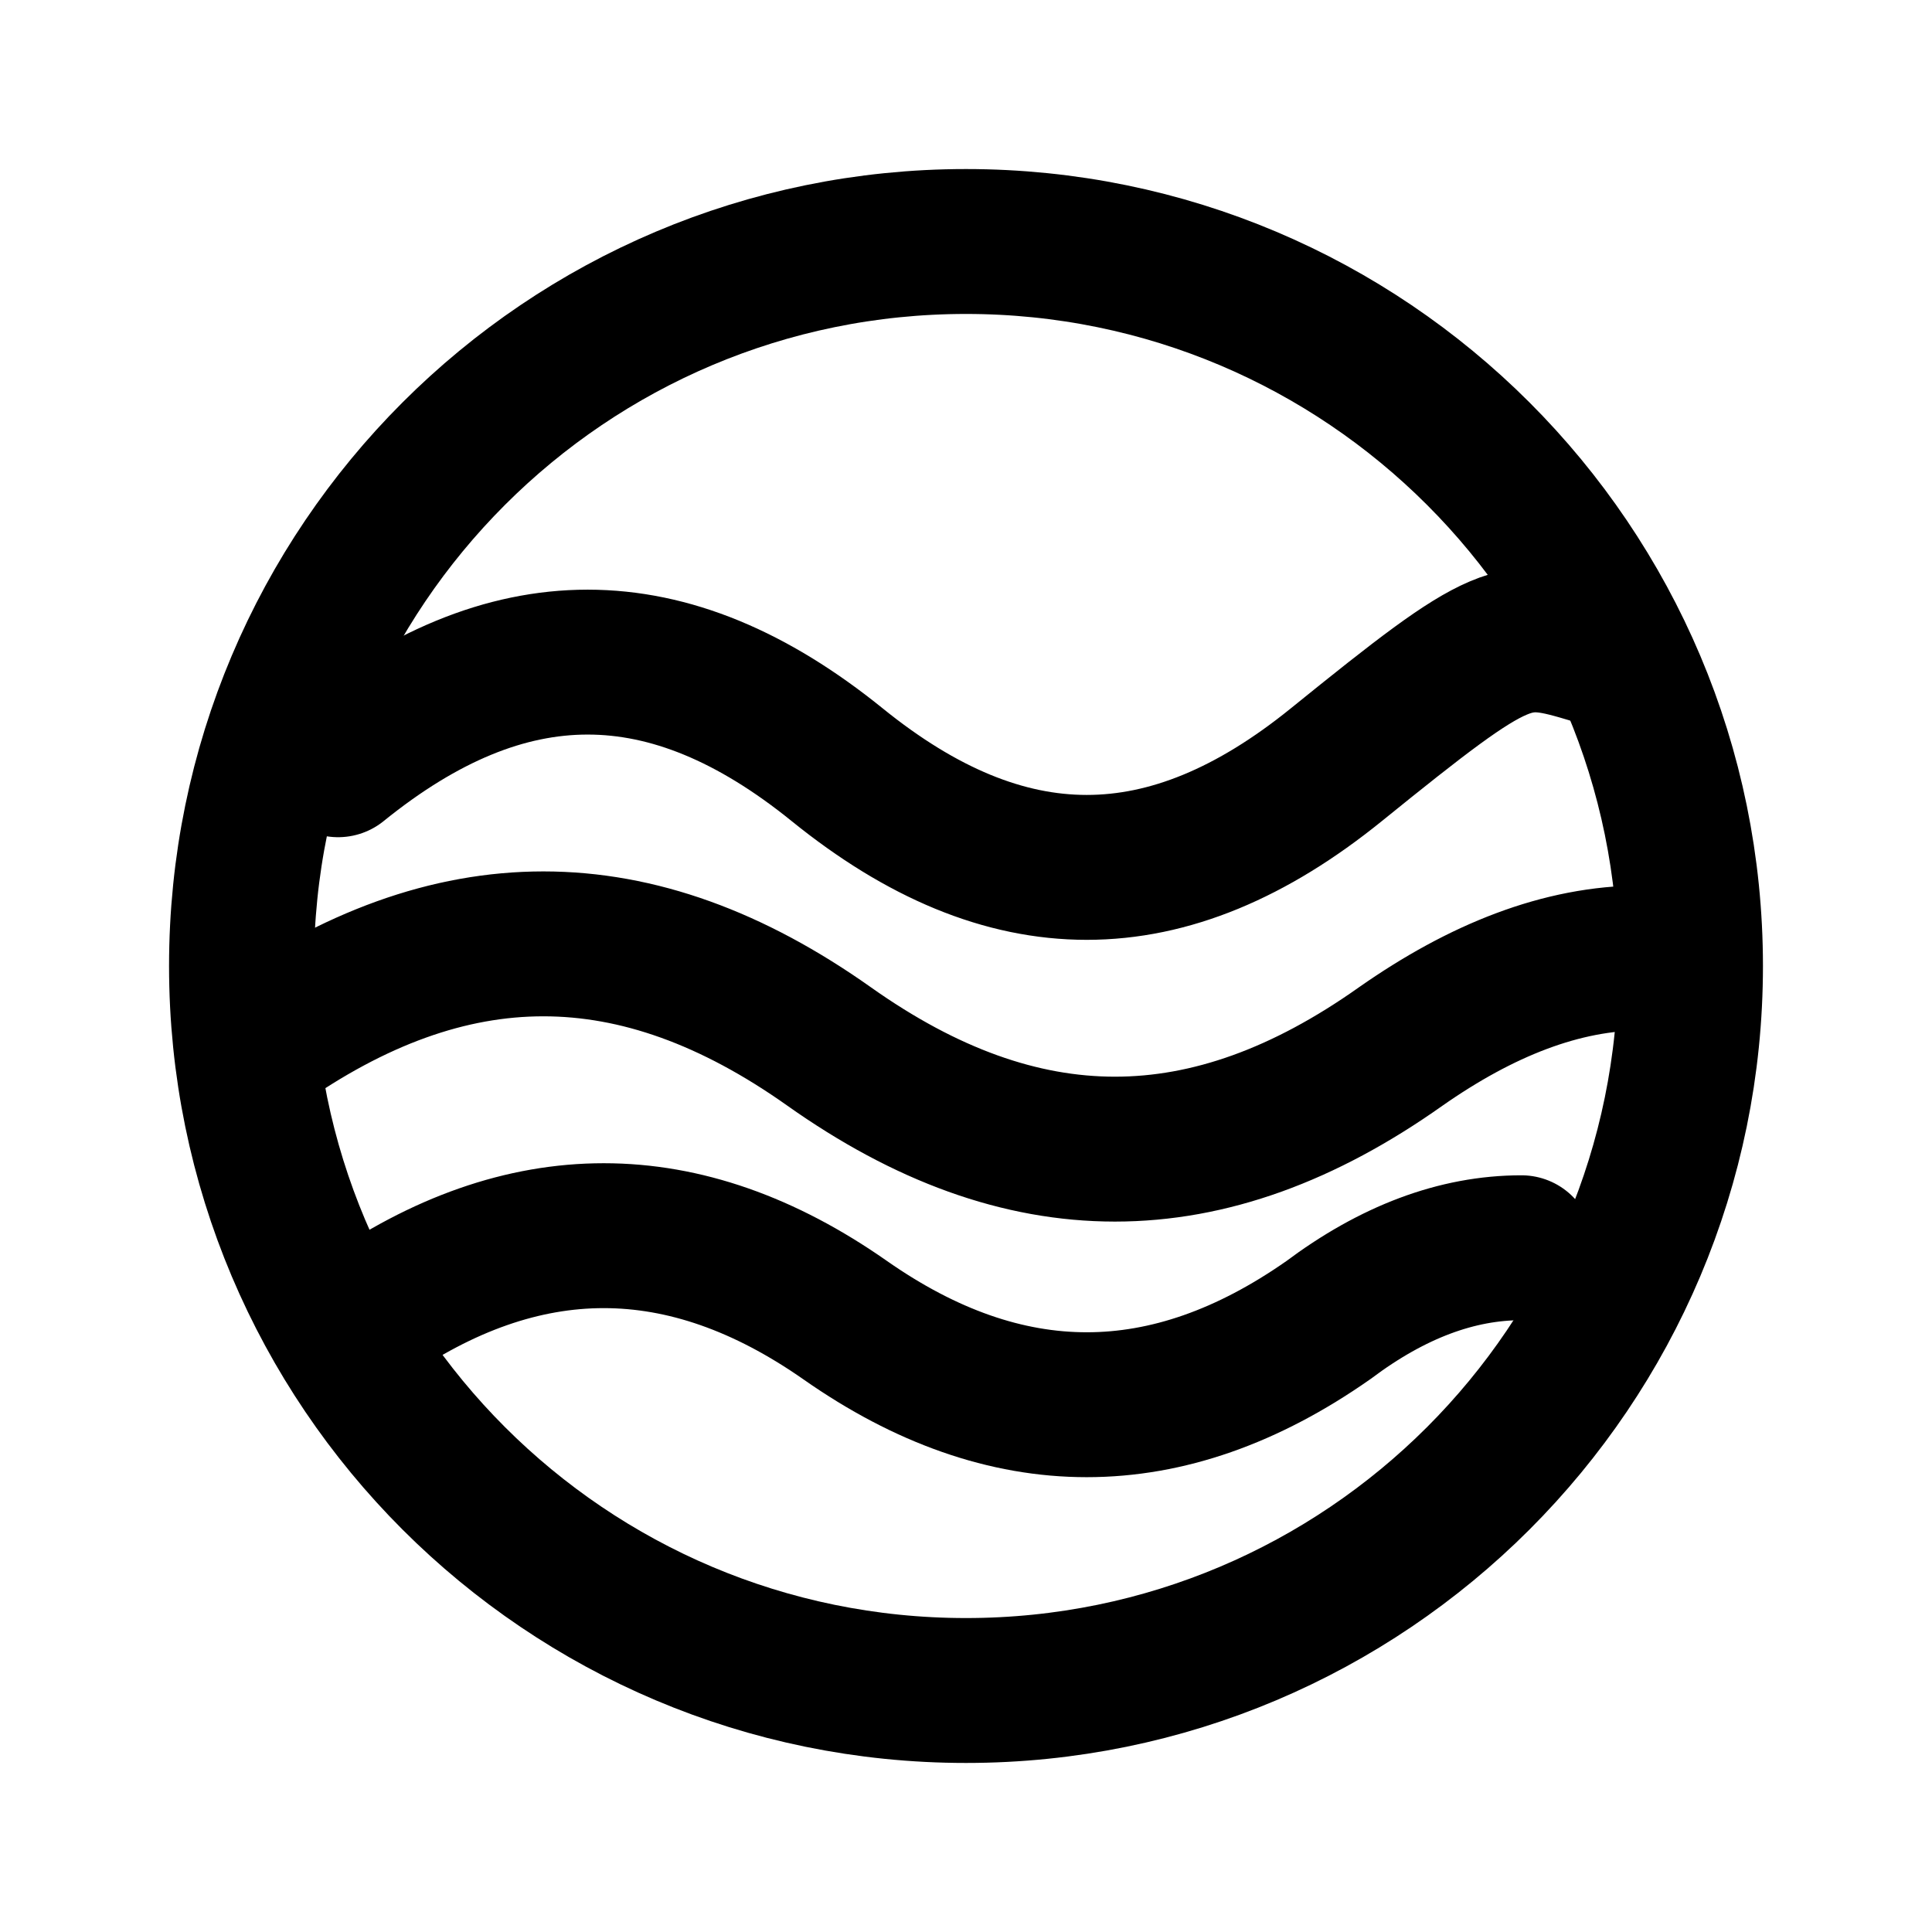
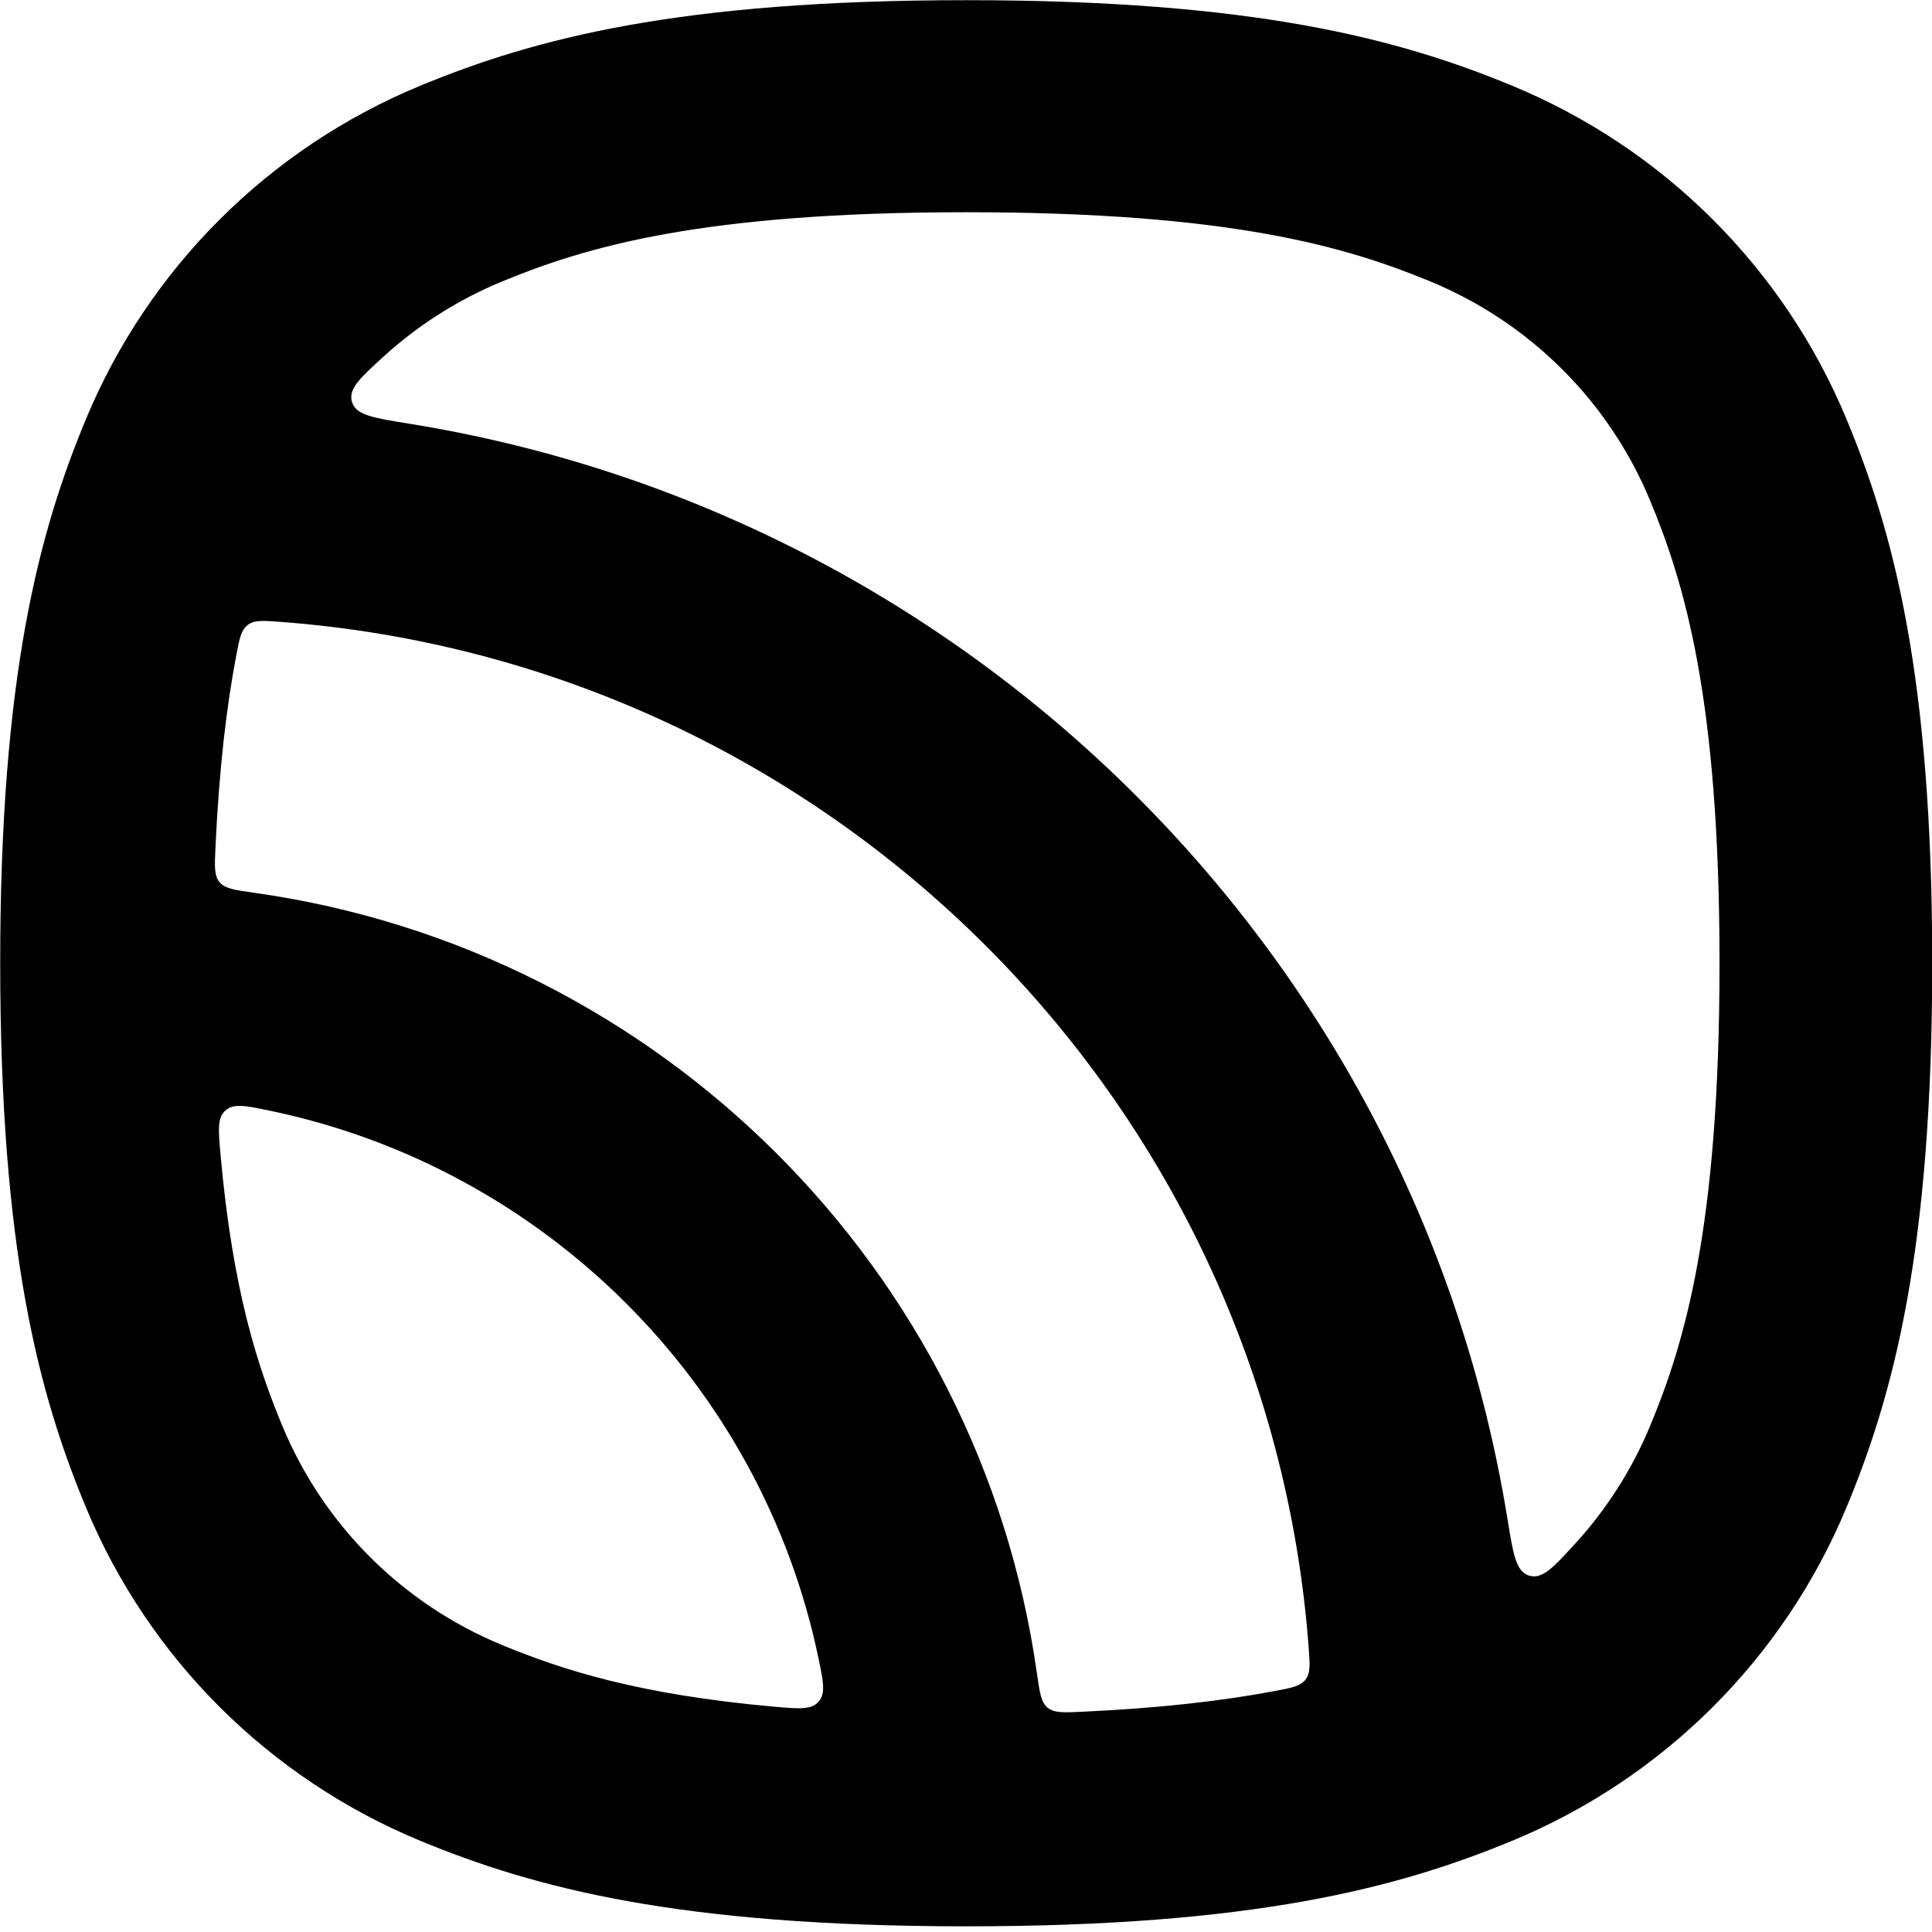
- <svg xmlns="http://www.w3.org/2000/svg" viewBox="0 0 24 24" fill="none" stroke="currentColor" stroke-width="1.8" stroke-linecap="round">
-   <circle cx="12" cy="12" r="9" />
-   <path d="M4.2 9.5c2.1-1.7 4.1-1.7 6.2 0s4.1 1.7 6.2 0 2.2-1.7 3.2-1.4M3.2 13c2.4-1.7 4.7-1.7 7.1 0s4.7 1.7 7.1 0c1-.7 2-1.1 3-1.1M4.5 16.4c2-1.4 4-1.4 6 0s4 1.4 6 0c.8-.6 1.6-.9 2.4-.9" />
+ <svg xmlns="http://www.w3.org/2000/svg" viewBox="0 0 330 330" fill="currentColor">
+   <path fill-rule="evenodd" clip-rule="evenodd" d="M 139.815 283.306 C 140.642 287.287 141.056 289.278 139.806 290.677 C 138.557 292.075 136.473 291.89 132.304 291.521 C 108.984 289.449 95.934 285.187 85.734 280.973 C 68.754 273.964 55.274 260.519 48.244 243.597 C 44.014 233.425 39.734 220.418 37.664 197.161 C 37.294 193.007 37.104 190.93 38.504 189.685 C 39.914 188.438 41.904 188.851 45.904 189.675 C 92.984 199.391 130.074 236.362 139.815 283.306 Z M 184.903 292.377 C 181.663 292.528 180.043 292.603 178.929 291.684 C 177.816 290.764 177.578 289.085 177.101 285.726 C 167.323 216.788 112.624 162.251 43.474 152.502 C 40.104 152.028 38.414 151.789 37.494 150.68 C 36.574 149.569 36.654 147.954 36.804 144.724 C 37.434 131.194 38.714 120.563 40.364 111.893 C 40.914 109.04 41.184 107.614 42.314 106.749 C 43.444 105.885 44.914 105.995 47.844 106.214 C 141.62 113.242 216.482 187.878 223.53 281.372 C 223.751 284.294 223.861 285.756 222.994 286.884 C 222.126 288.011 220.696 288.283 217.834 288.823 C 209.138 290.467 198.474 291.746 184.903 292.377 Z M 268.969 263.762 C 265.279 267.786 263.435 269.798 261.189 269.128 C 258.943 268.459 258.463 265.484 257.5 259.534 C 241.99 163.582 165.991 87.811 69.744 72.347 C 63.784 71.388 60.794 70.909 60.124 68.67 C 59.454 66.431 61.474 64.592 65.504 60.915 C 71.394 55.55 78.224 51.188 85.734 48.088 C 99.944 42.217 119.674 36.25 165.036 36.25 C 210.398 36.25 230.133 42.217 244.347 48.088 C 261.319 55.097 274.805 68.541 281.836 85.463 C 287.723 99.633 293.707 119.305 293.707 164.531 C 293.707 209.756 287.723 229.429 281.836 243.597 C 278.725 251.086 274.35 257.892 268.969 263.762 Z M 0.034 164.531 C 0.034 115.476 6.634 90.948 14.674 71.601 C 25.394 45.805 45.954 25.31 71.824 14.624 C 91.234 6.611 115.834 0.03 165.036 0.03 C 214.24 0.03 238.844 6.611 258.25 14.624 C 284.125 25.31 304.683 45.805 315.4 71.601 C 323.439 90.948 330.037 115.476 330.037 164.531 C 330.037 213.584 323.439 238.112 315.4 257.459 C 304.683 283.255 284.125 303.751 258.25 314.436 C 238.844 322.45 214.24 329.03 165.036 329.03 C 115.834 329.03 91.234 322.45 71.824 314.436 C 45.954 303.751 25.394 283.255 14.674 257.459 C 6.634 238.112 0.034 213.584 0.034 164.531 Z" />
</svg>
